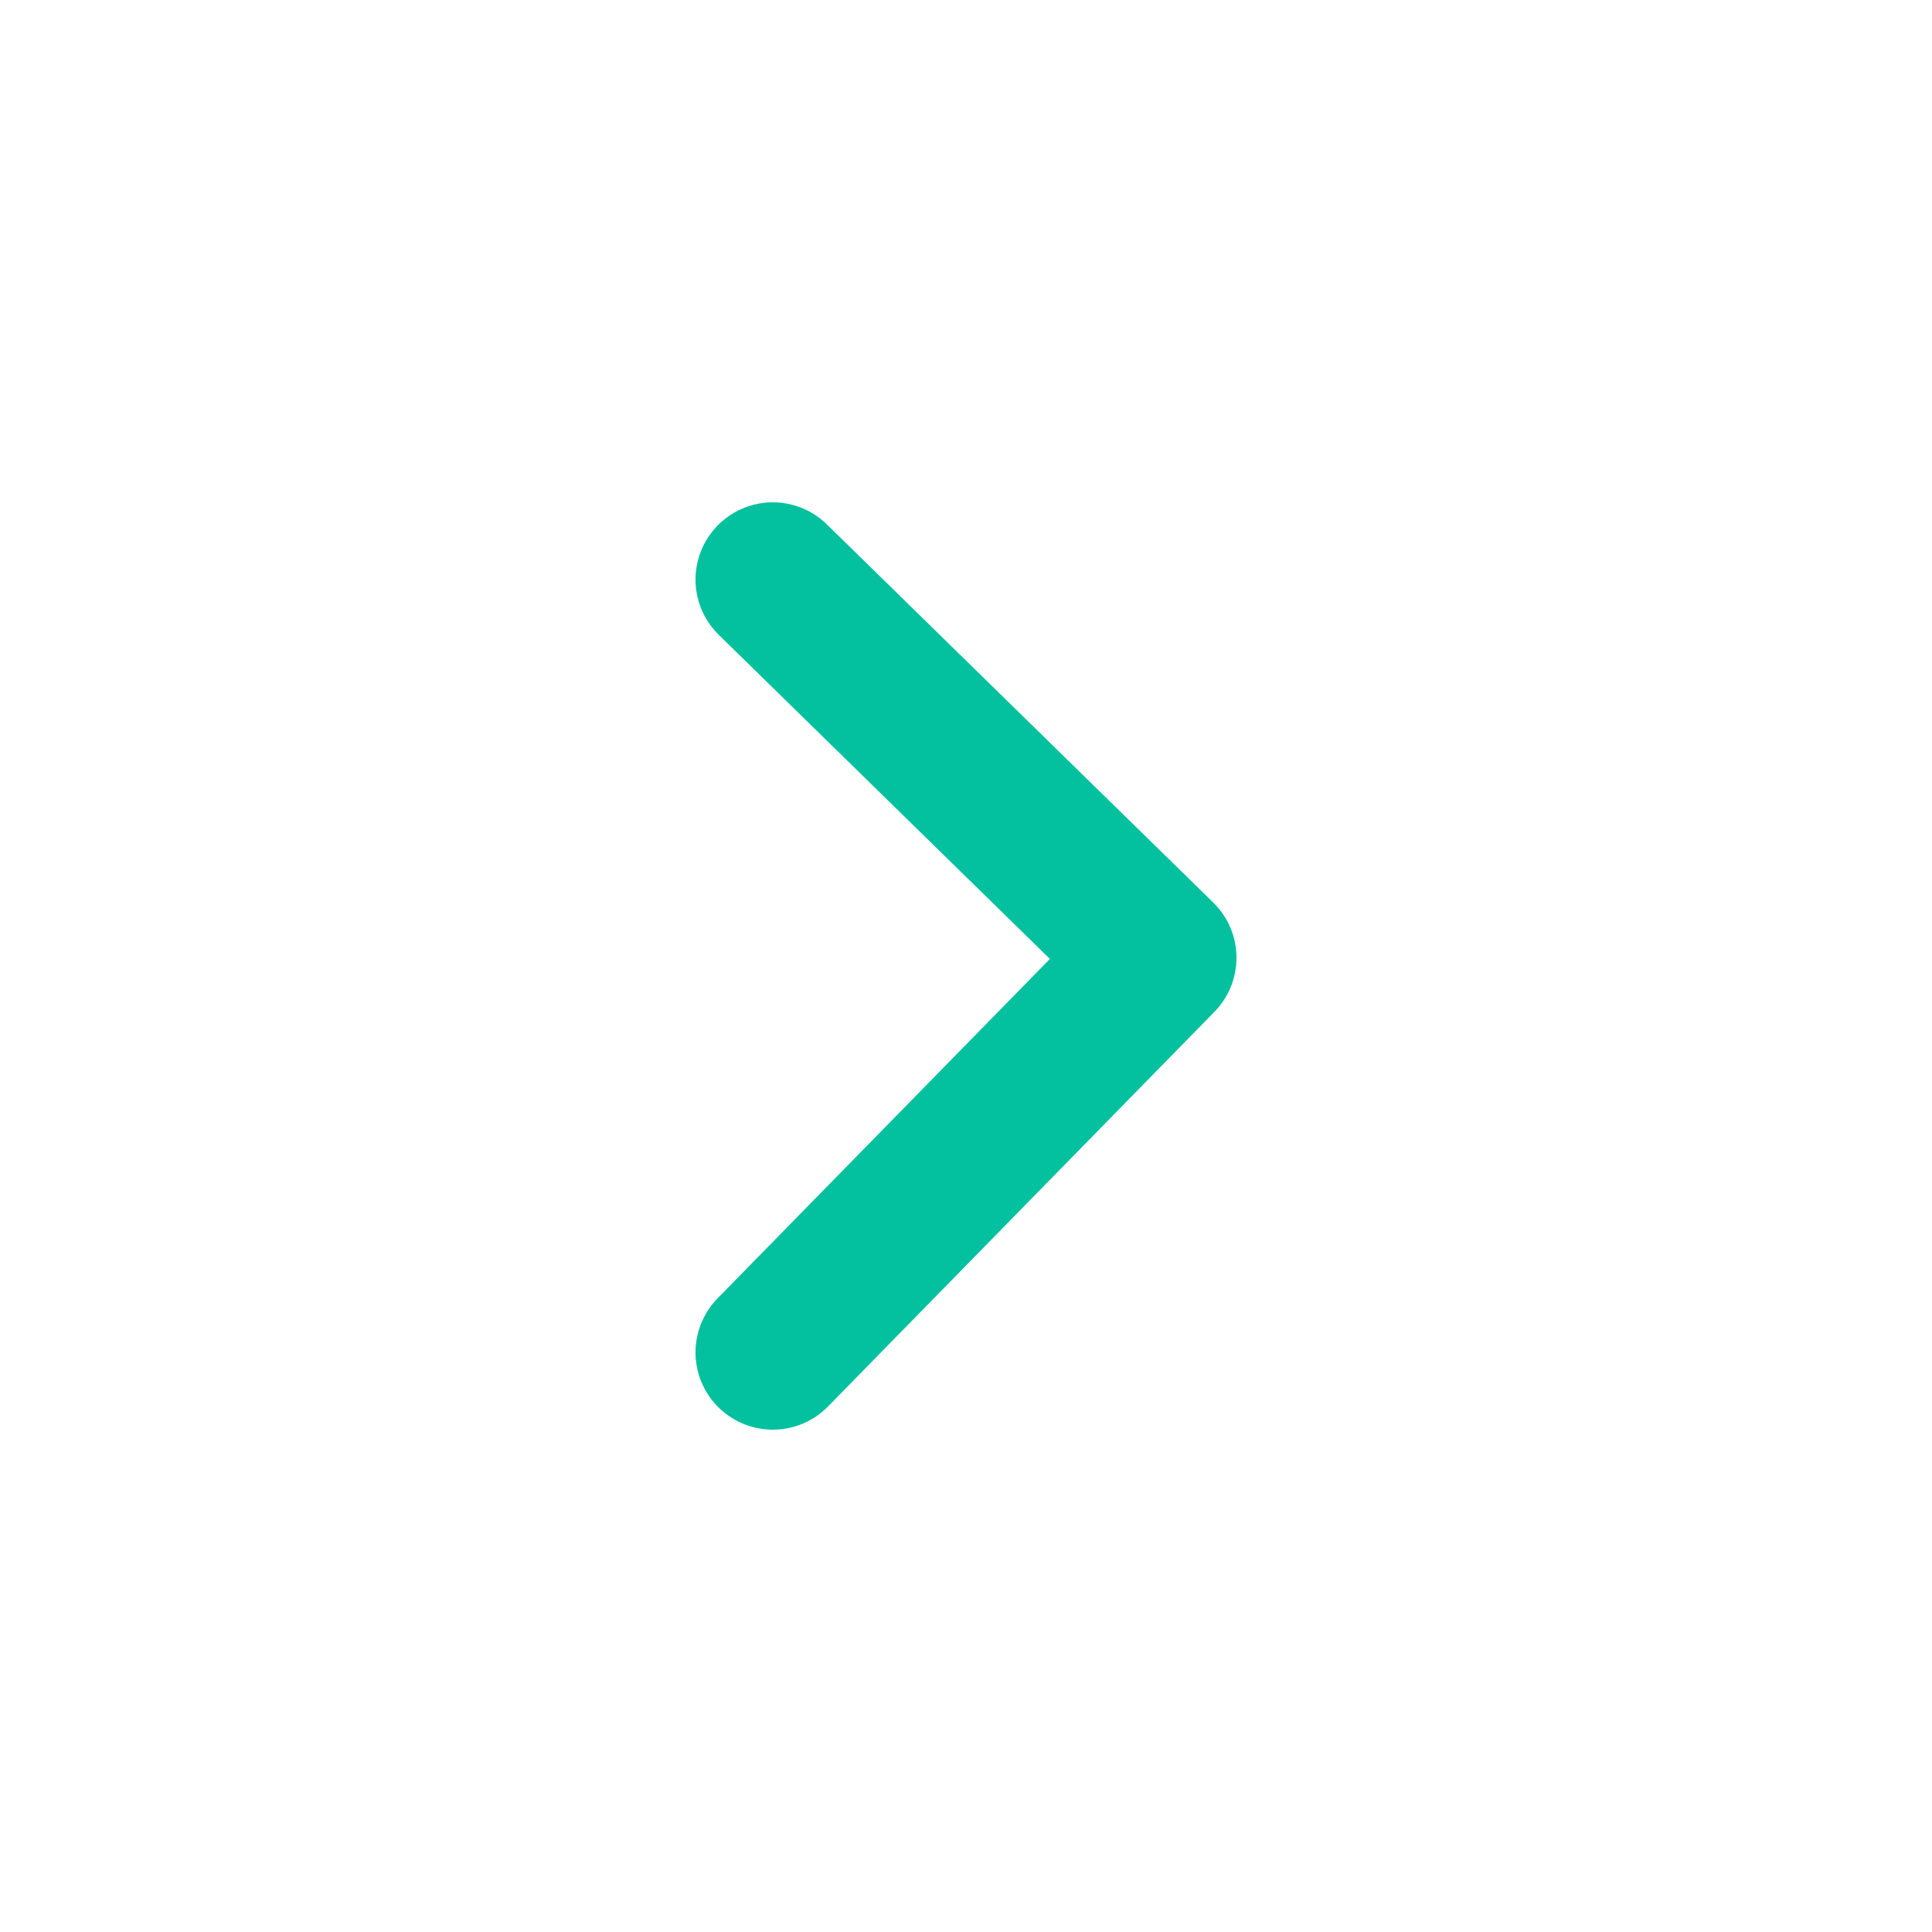
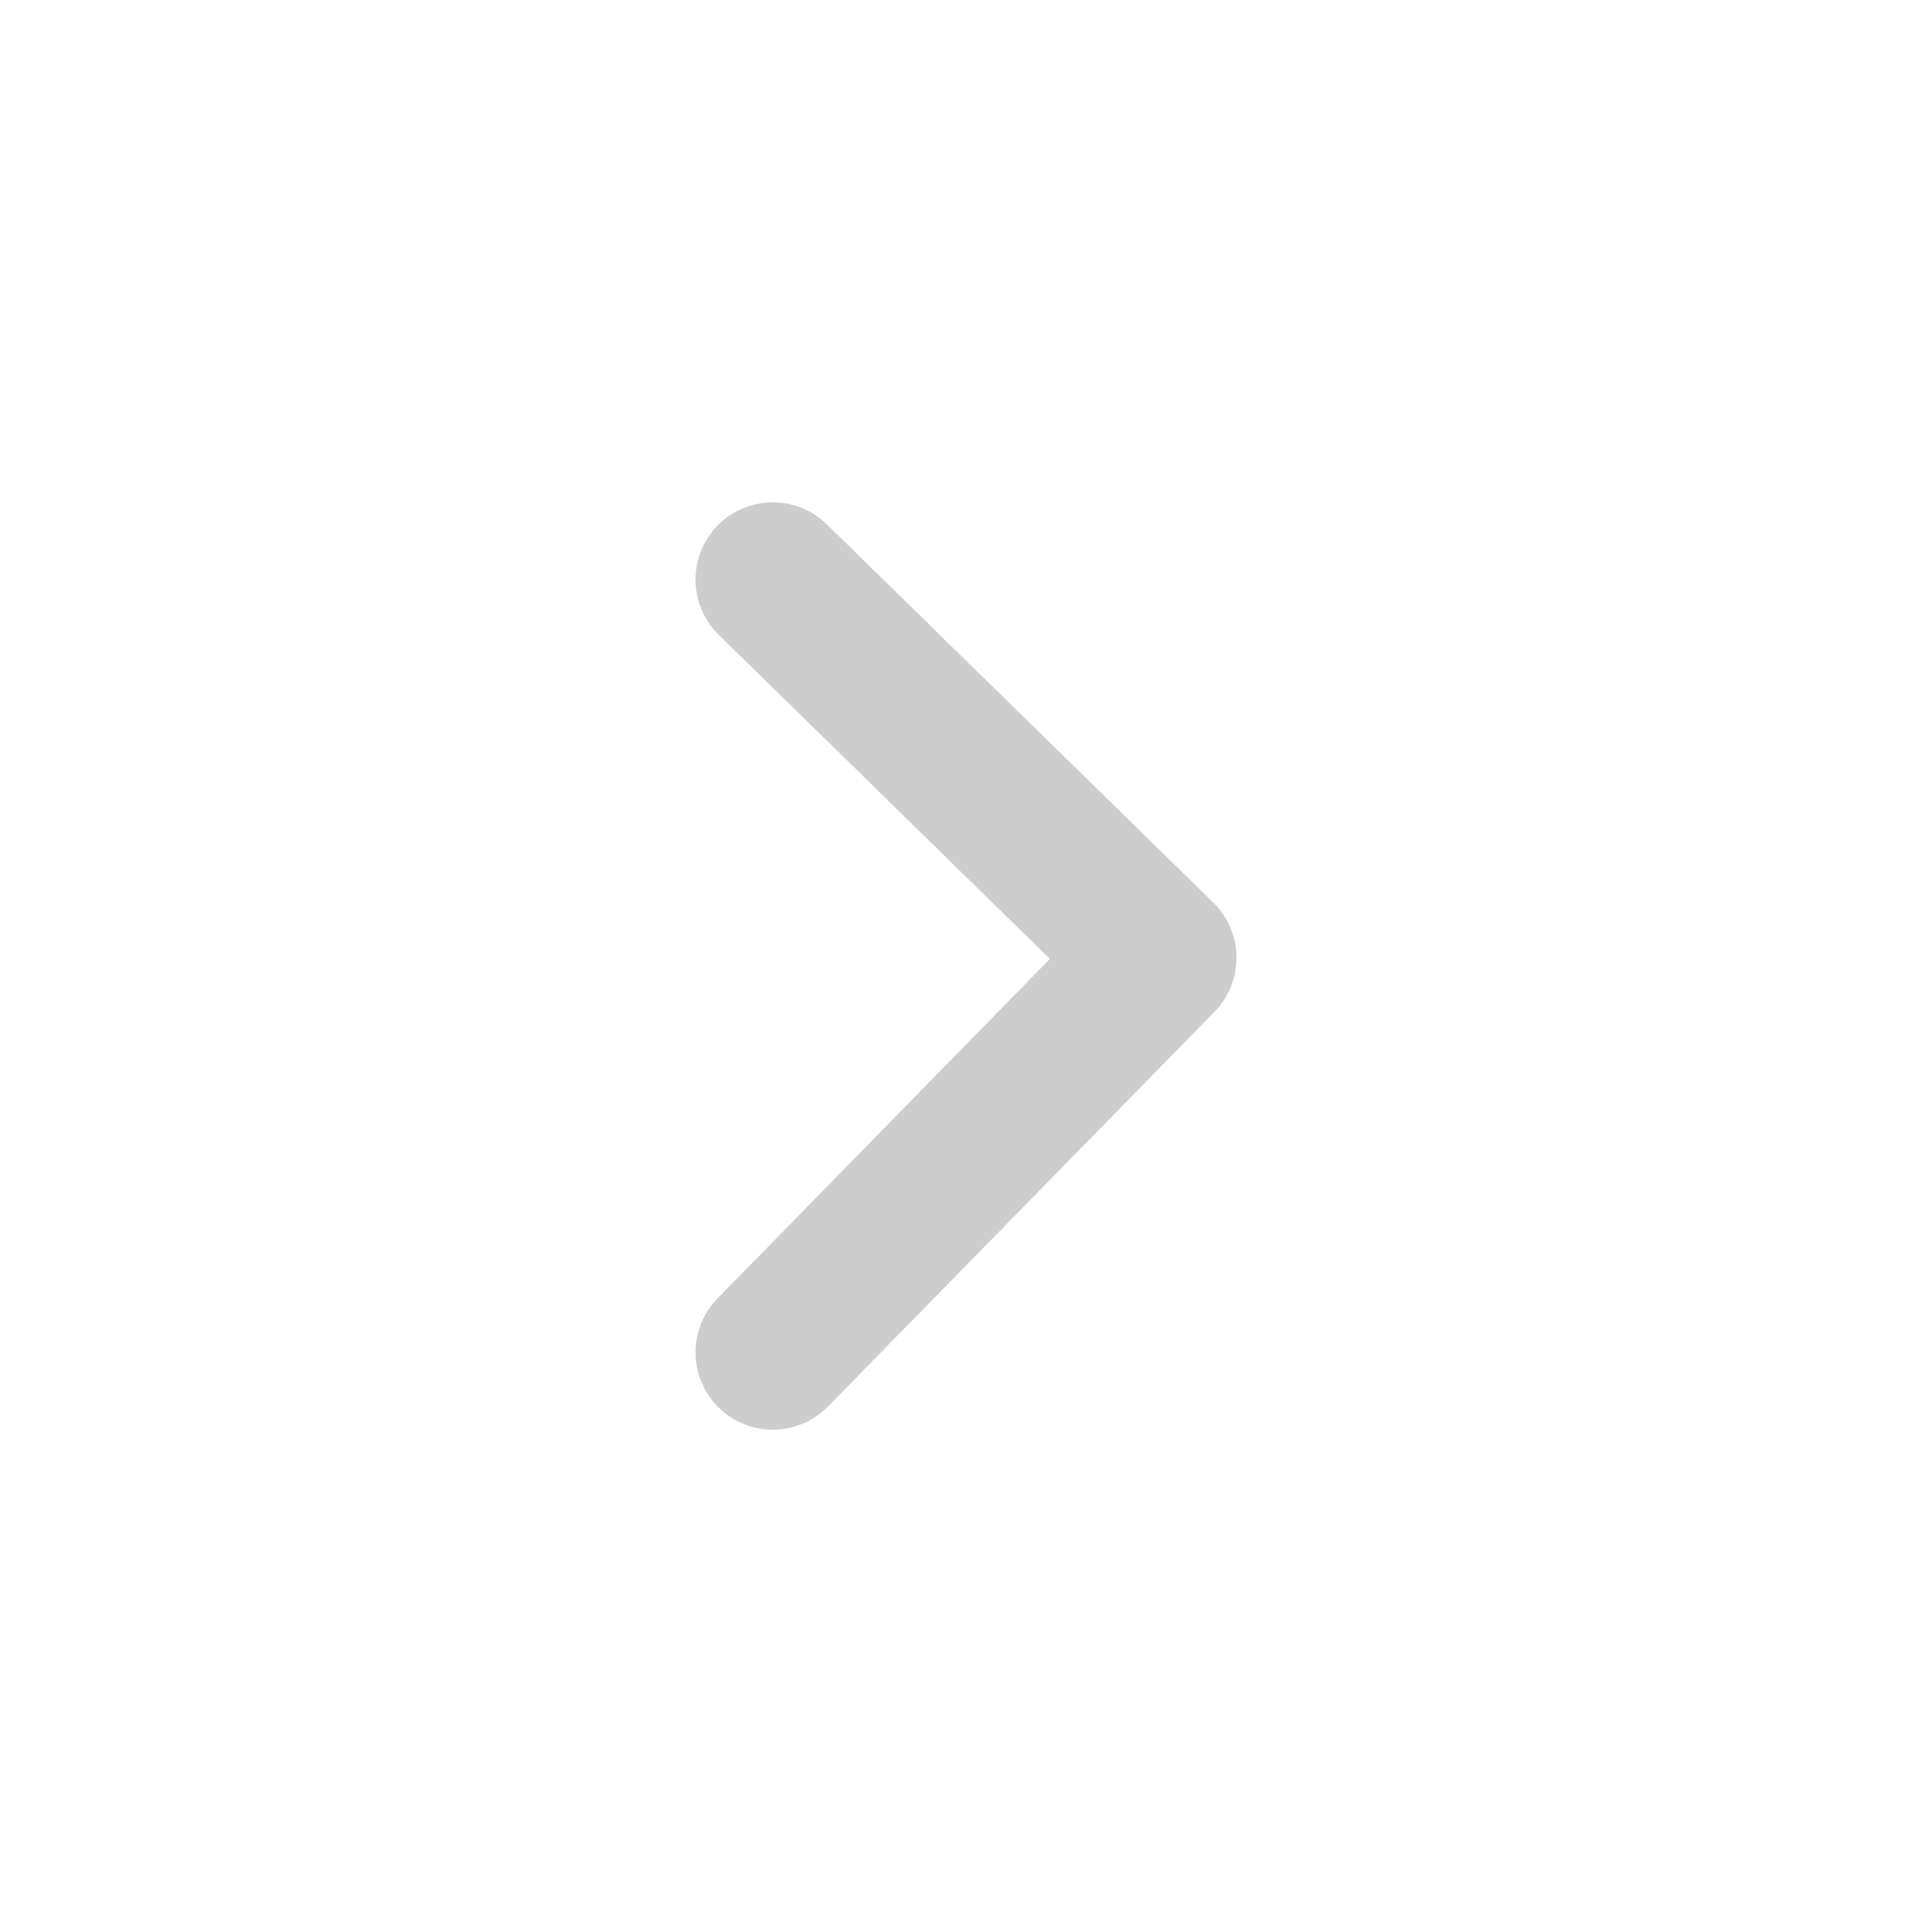
<svg xmlns="http://www.w3.org/2000/svg" width="50" height="50" viewBox="0 0 50 50" fill="none">
-   <path d="M20 15L30 24.787L20 35" stroke="#03c19e" stroke-width="4" stroke-linecap="round" stroke-linejoin="round" />
+   <path d="M20 15L30 24.787L20 35" stroke="#CDCDCD" stroke-width="4" stroke-linecap="round" stroke-linejoin="round" />
</svg>
